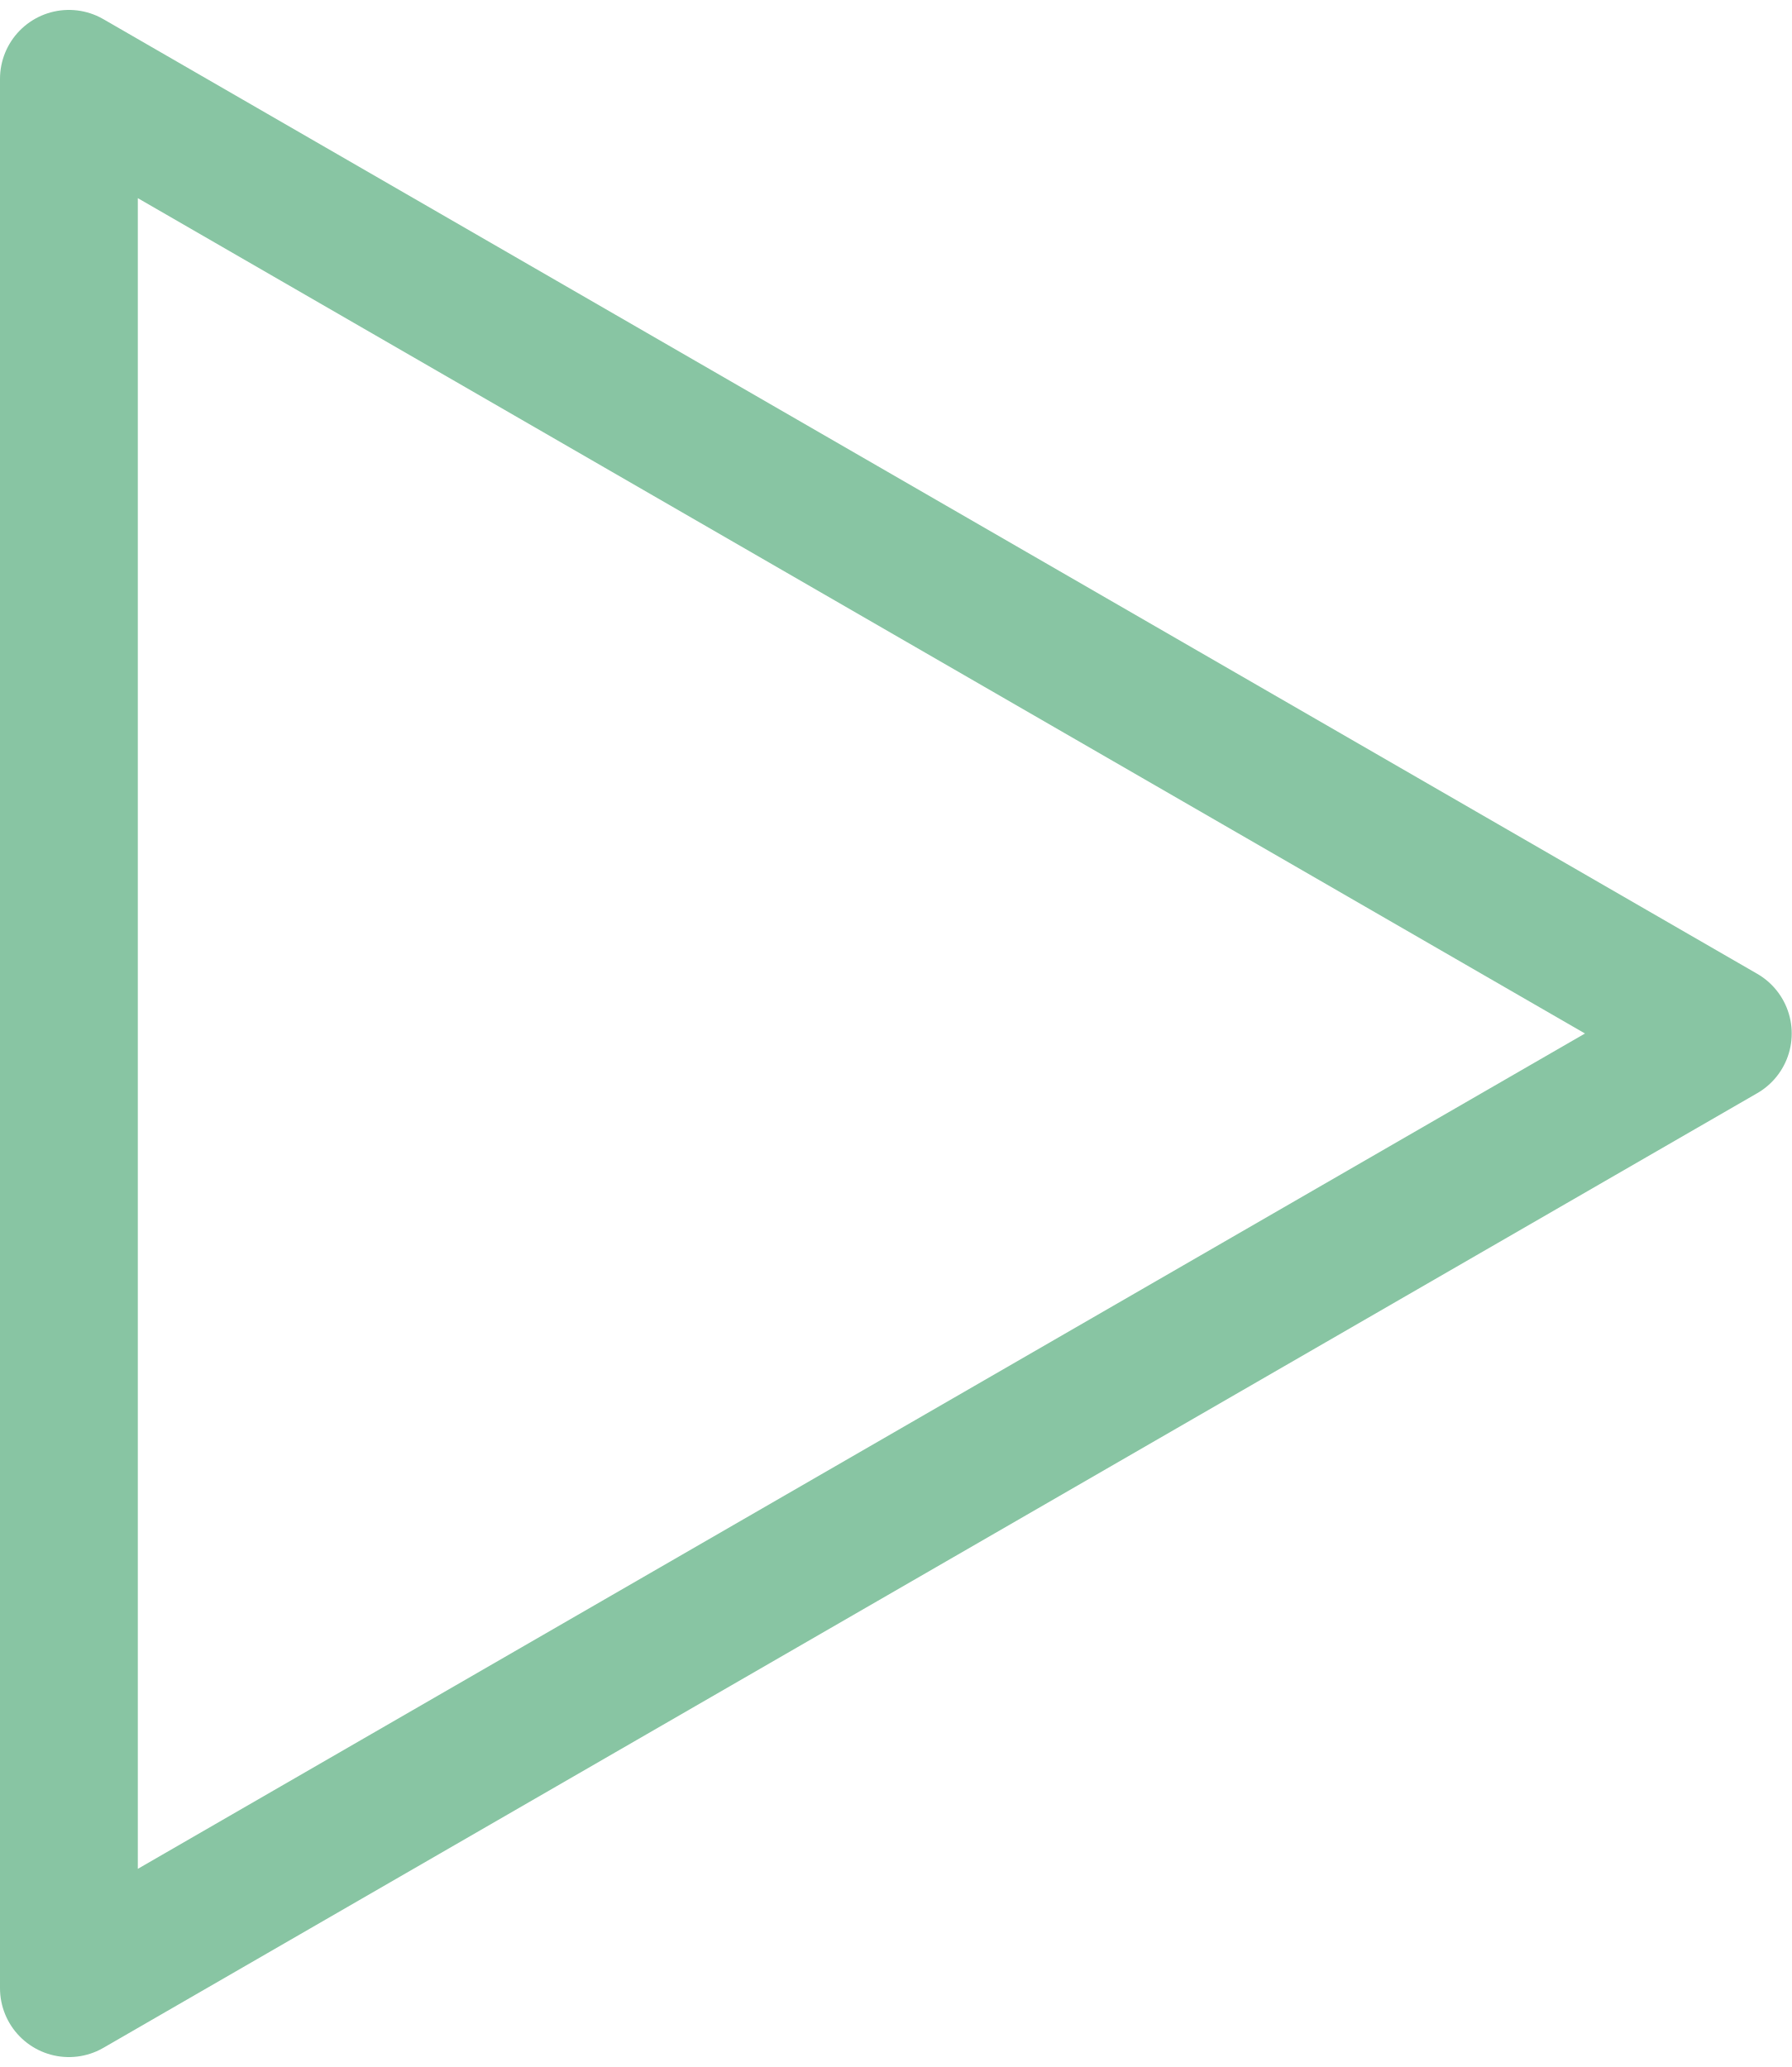
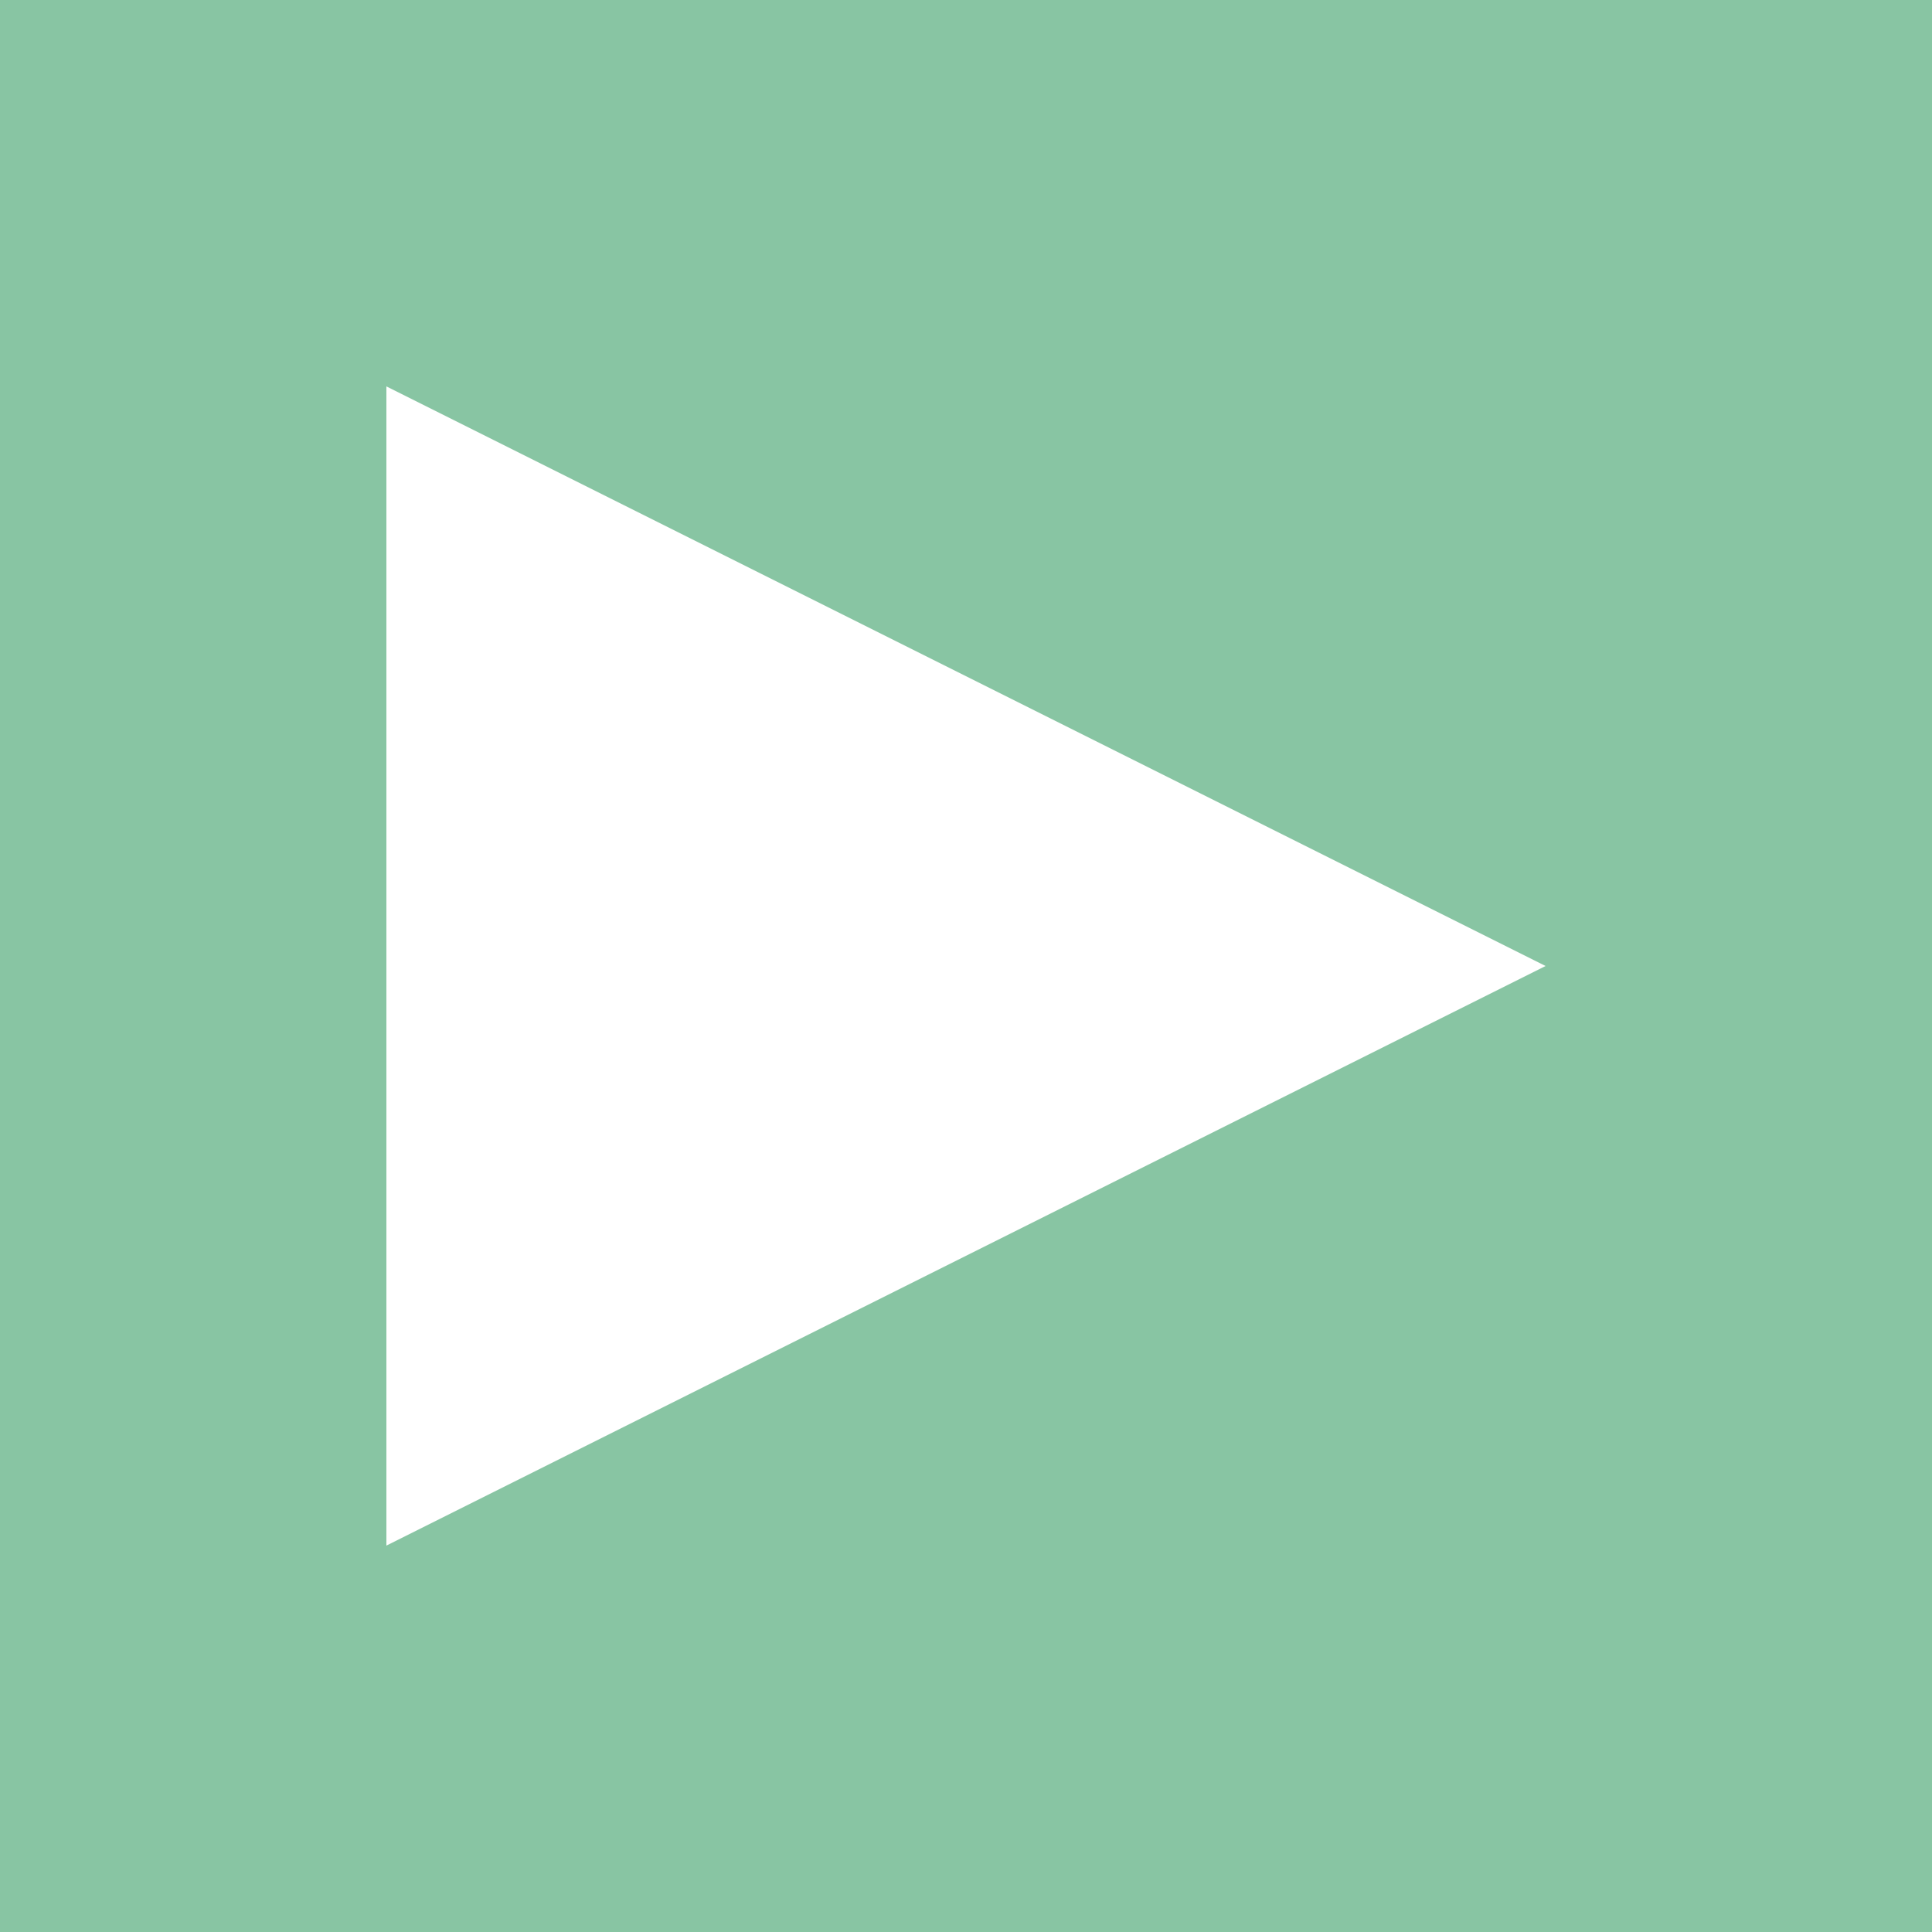
- <svg xmlns="http://www.w3.org/2000/svg" width="26" height="30" viewBox="0 0 26 30" fill="none">
-   <path d="M25 15L1 28.856L1 1.144L25 15Z" stroke="#88C5A3" stroke-width="2" stroke-linejoin="round" />
+ <svg xmlns="http://www.w3.org/2000/svg" version="1.1" id="Layer_1" x="0px" y="0px" viewBox="0 0 40 40" style="enable-background:new 0 0 40 40;" xml:space="preserve">
+   <style type="text/css">
+ 	.st0{fill:#88C5A3;}
+ </style>
+   <path class="st0" d="M0,0v40h40V0H0z M8,32V8l24,12L8,32z" />
</svg>
